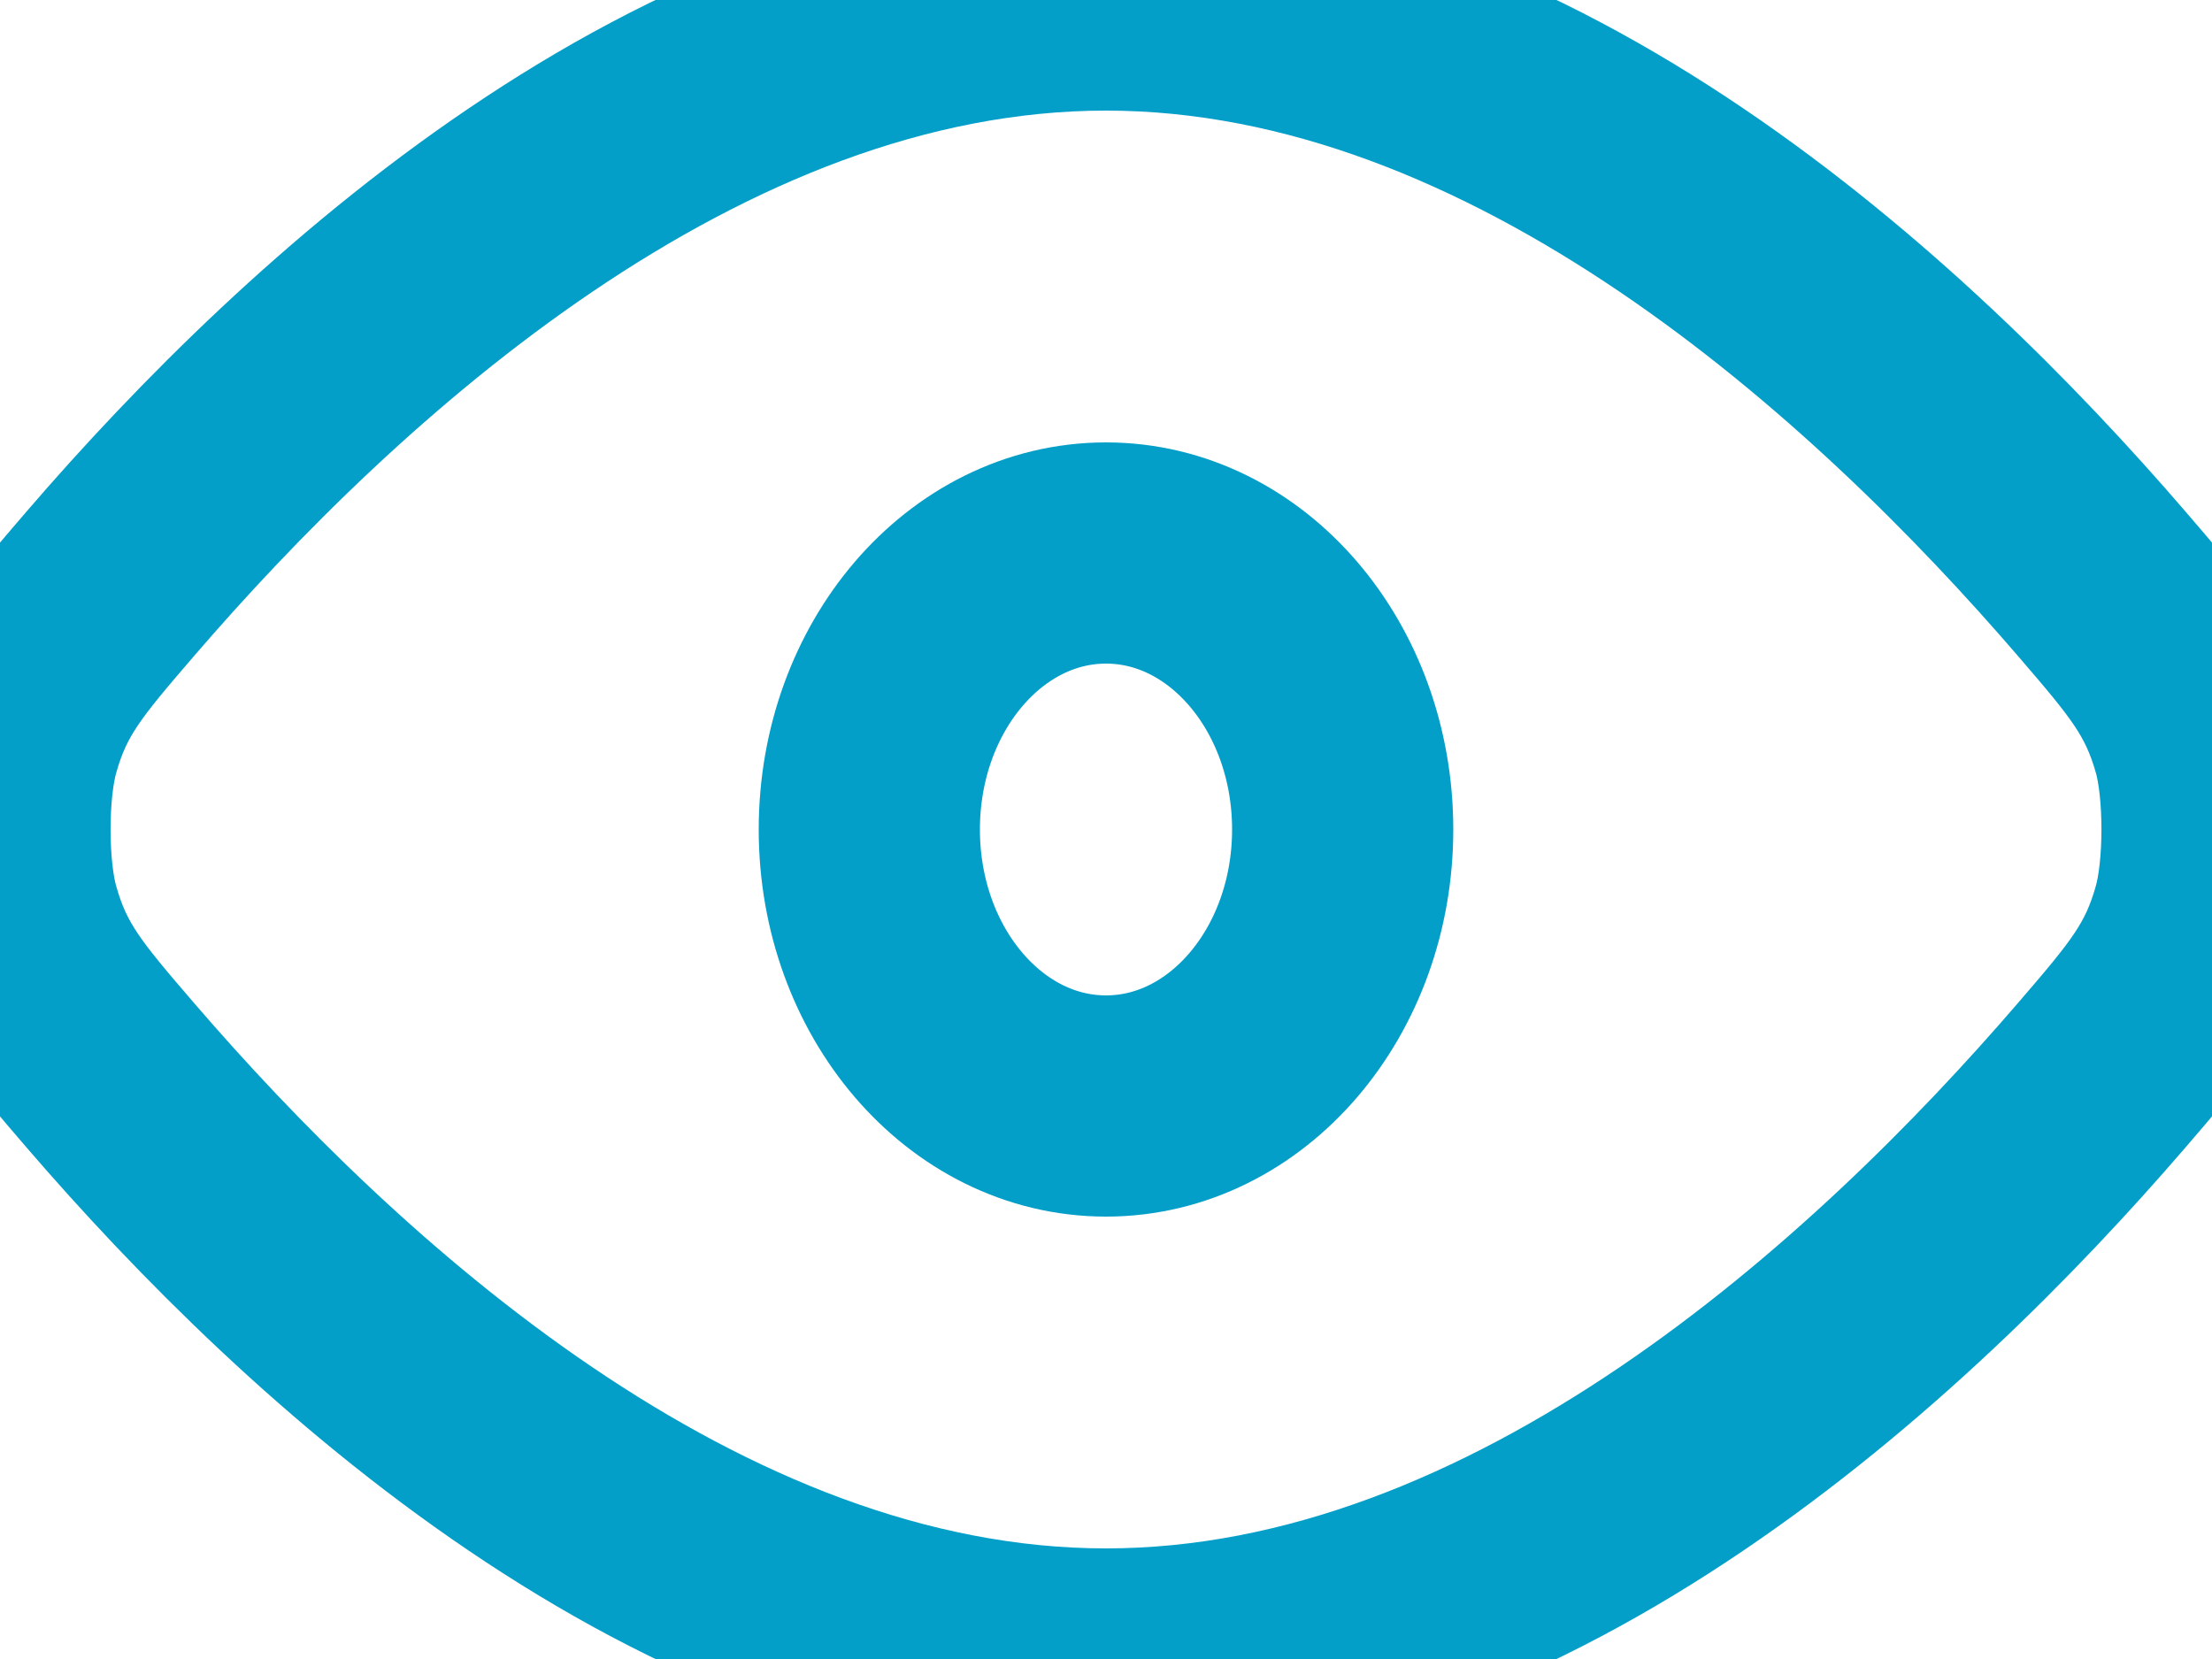
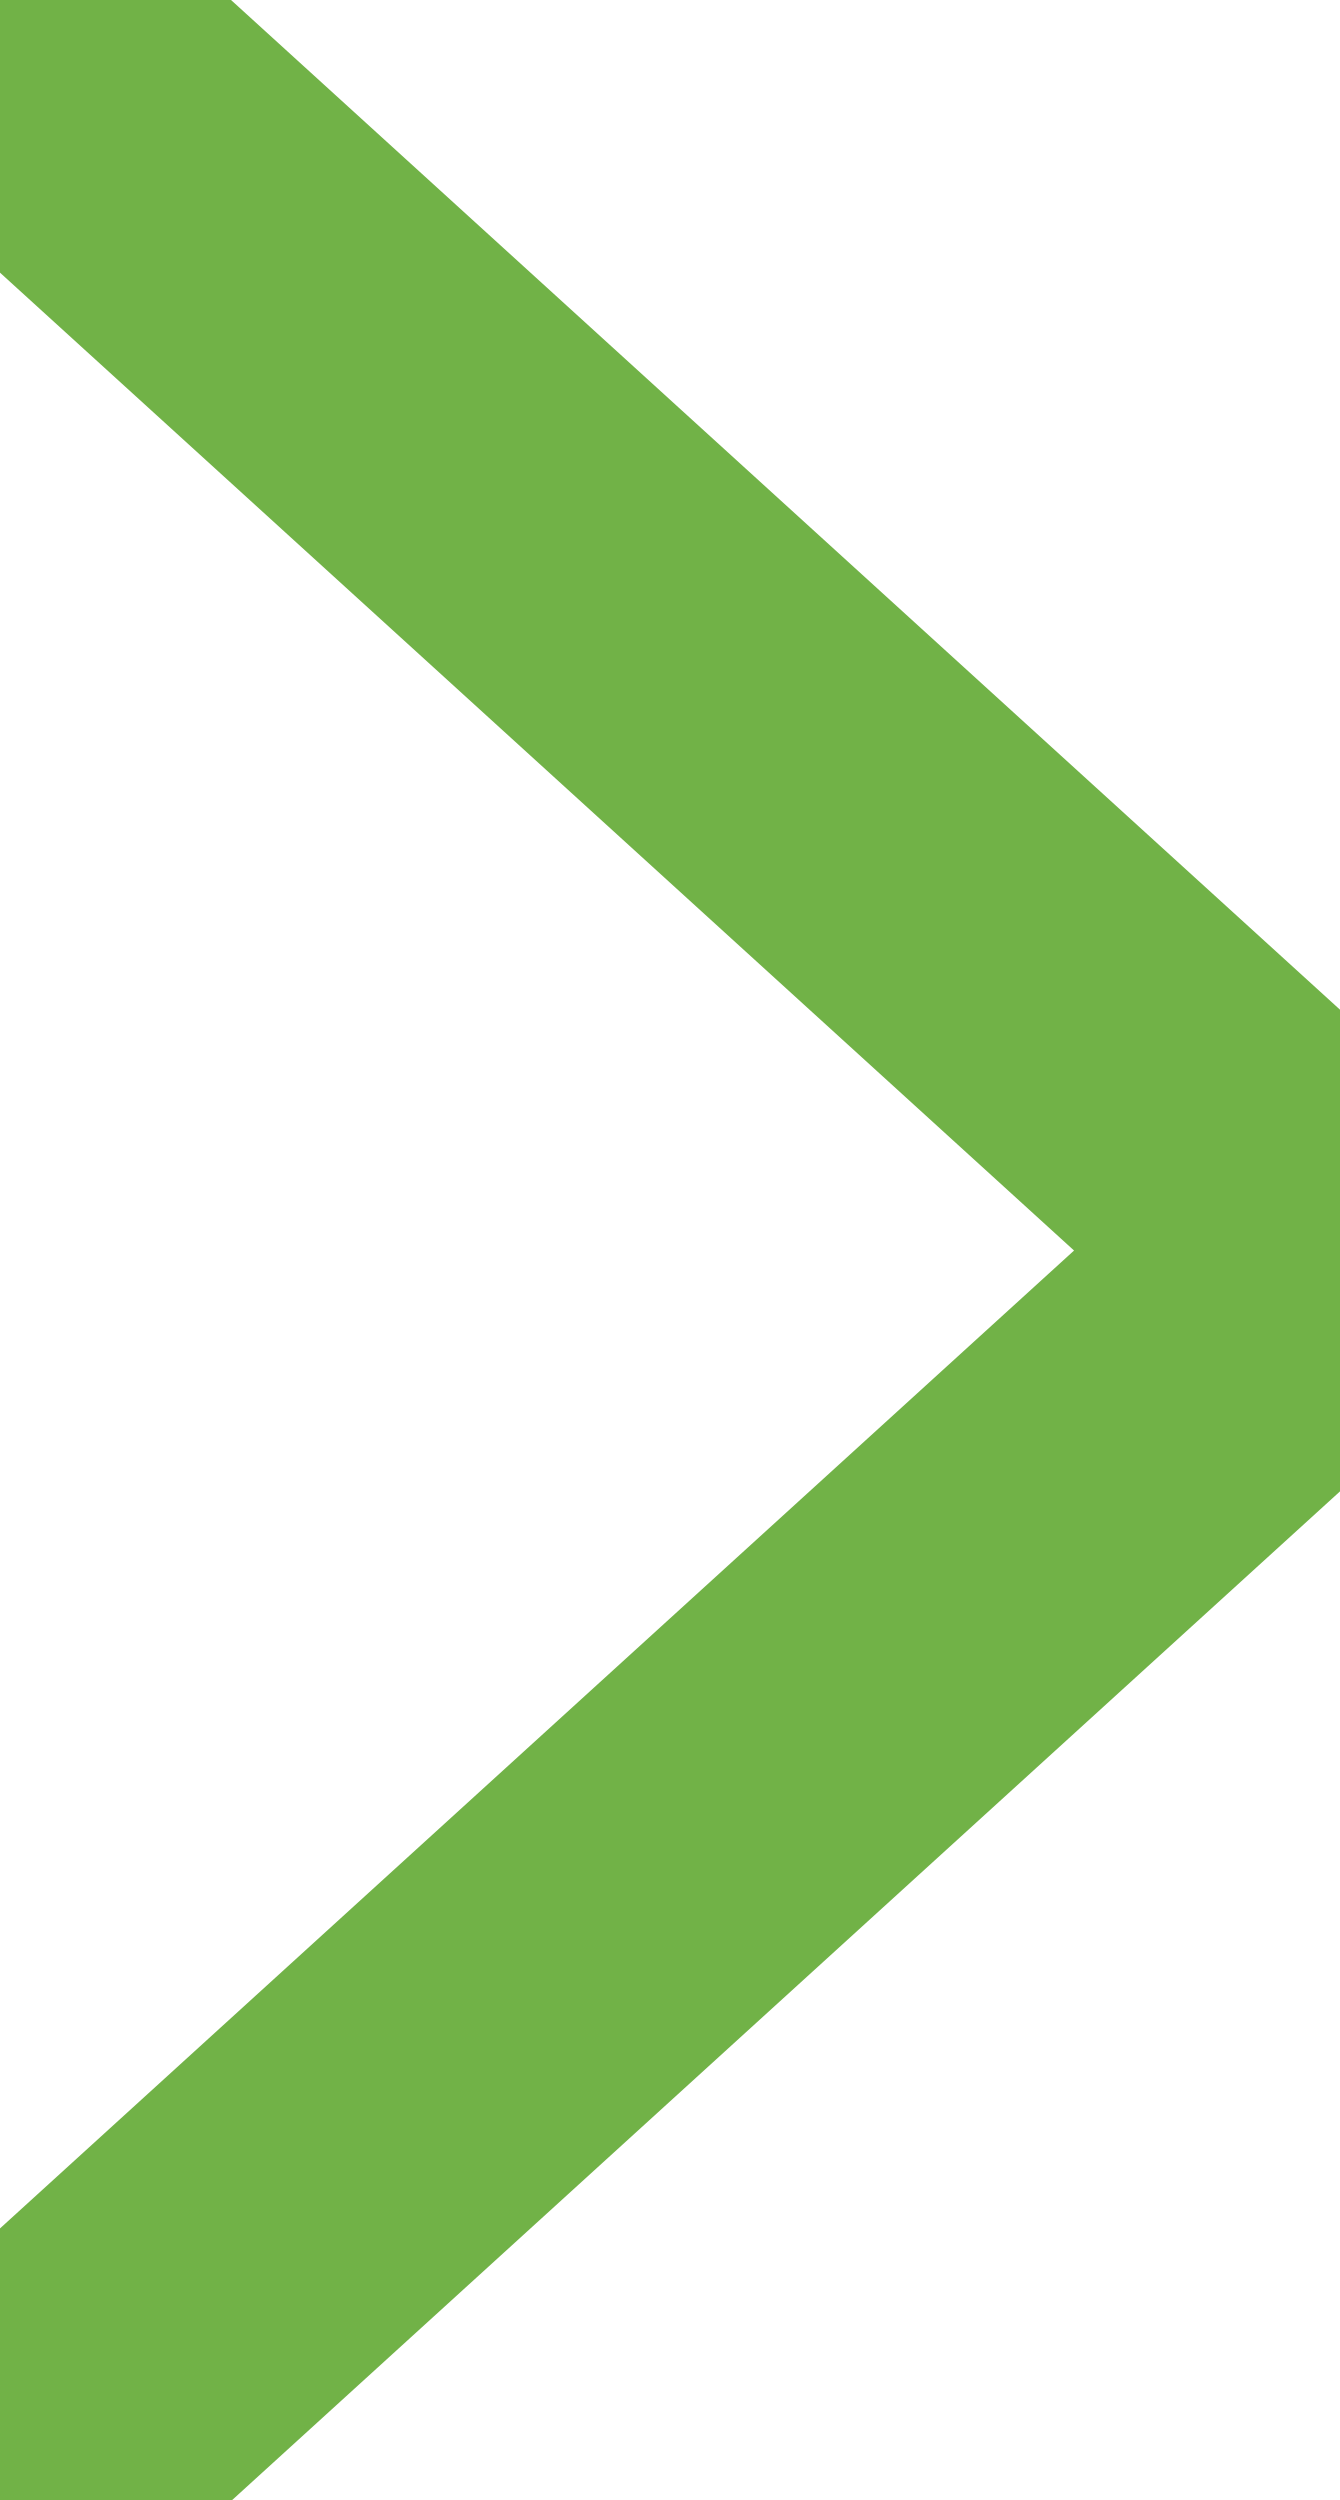
- <svg xmlns="http://www.w3.org/2000/svg" width="20" height="15" viewBox="0 0 20 15" fill="none">
-   <path d="M0.999 9.724C2.903 11.935 6.223 15 10 15C13.777 15 17.097 11.935 19.001 9.724C19.503 9.14 19.755 8.848 19.914 8.275C20.029 7.867 20.029 7.133 19.915 6.725C19.755 6.152 19.503 5.86 19.001 5.276C17.097 3.065 13.777 0 10 0C6.223 0 2.903 3.065 0.999 5.276C0.497 5.86 0.245 6.152 0.086 6.725C-0.029 7.133 -0.029 7.867 0.086 8.275C0.245 8.848 0.497 9.14 0.999 9.724Z" stroke="#039FC8" stroke-width="2" stroke-linecap="round" stroke-linejoin="round" />
-   <path d="M7.86 7.5C7.86 8.881 8.818 10 10 10C11.182 10 12.14 8.881 12.14 7.5C12.14 6.119 11.182 5 10 5C8.818 5 7.86 6.119 7.86 7.5Z" stroke="#039FC8" stroke-width="2" stroke-linecap="round" stroke-linejoin="round" />
+ <svg xmlns="http://www.w3.org/2000/svg" width="15" height="28" viewBox="0 0 15 28" fill="none">
+   <path d="M0 0.349L15 14.006L0 27.663" stroke="#71B247" stroke-width="4" stroke-linecap="round" stroke-linejoin="round" />
</svg>
